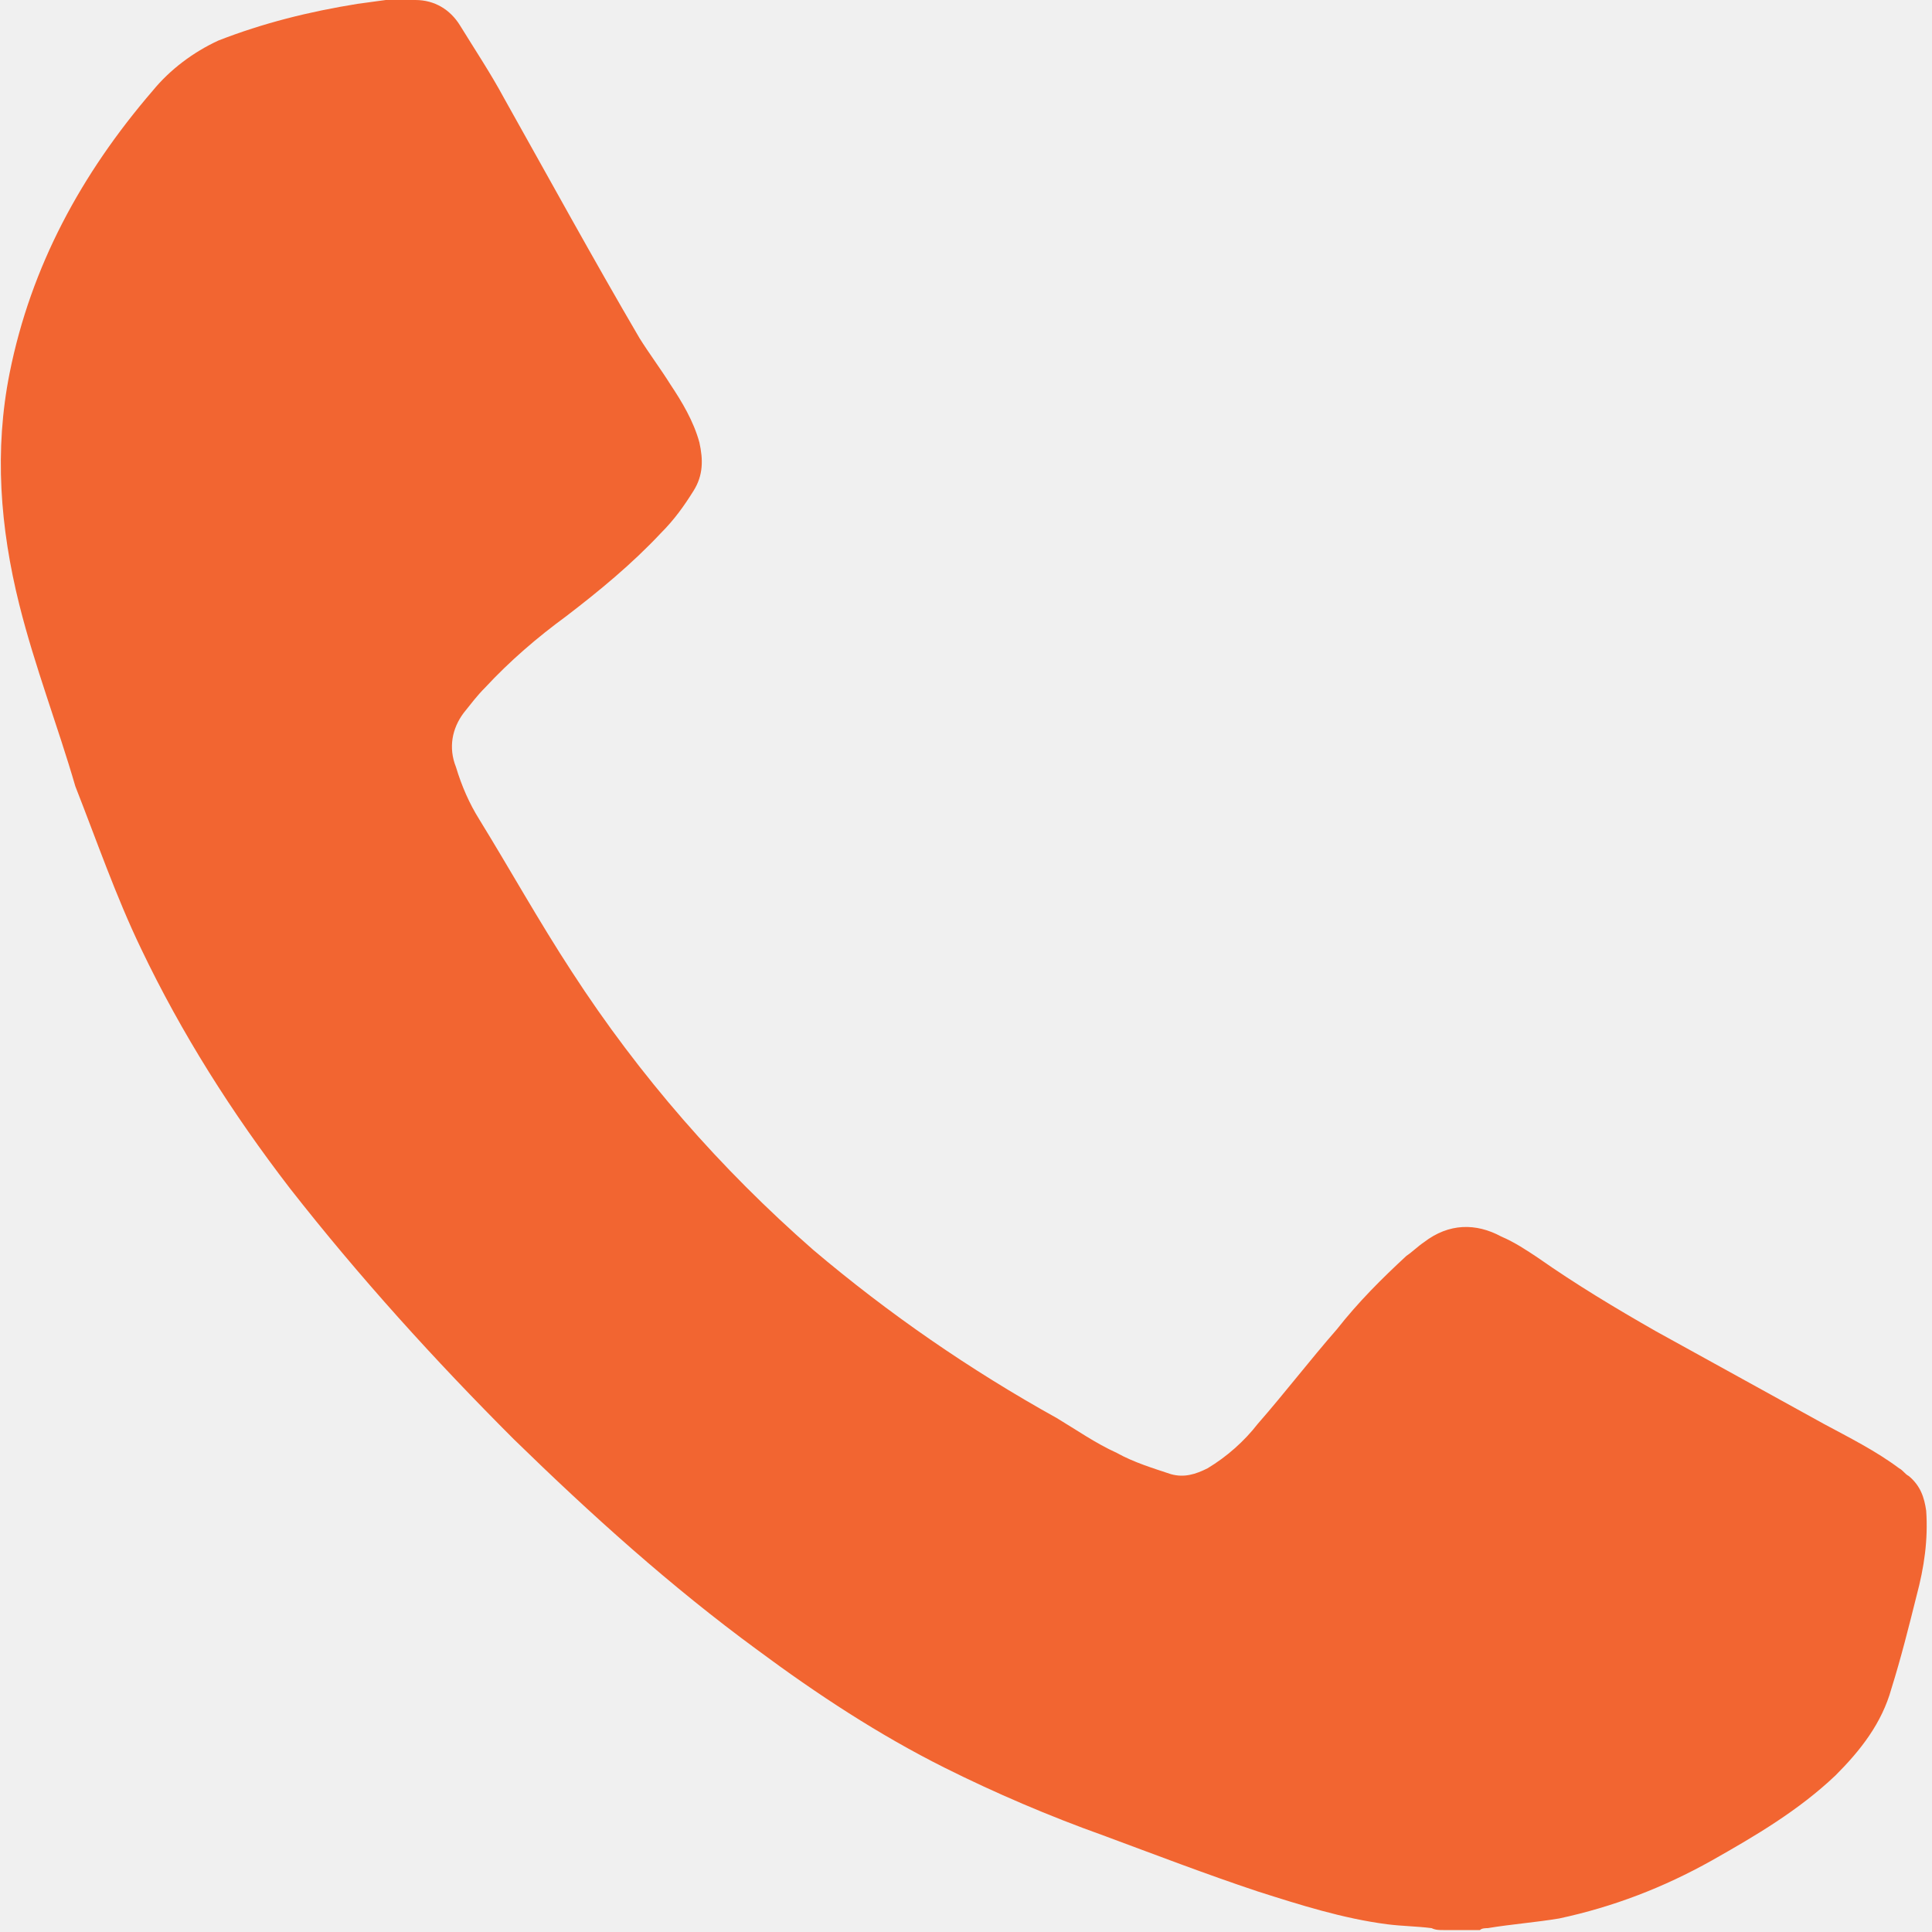
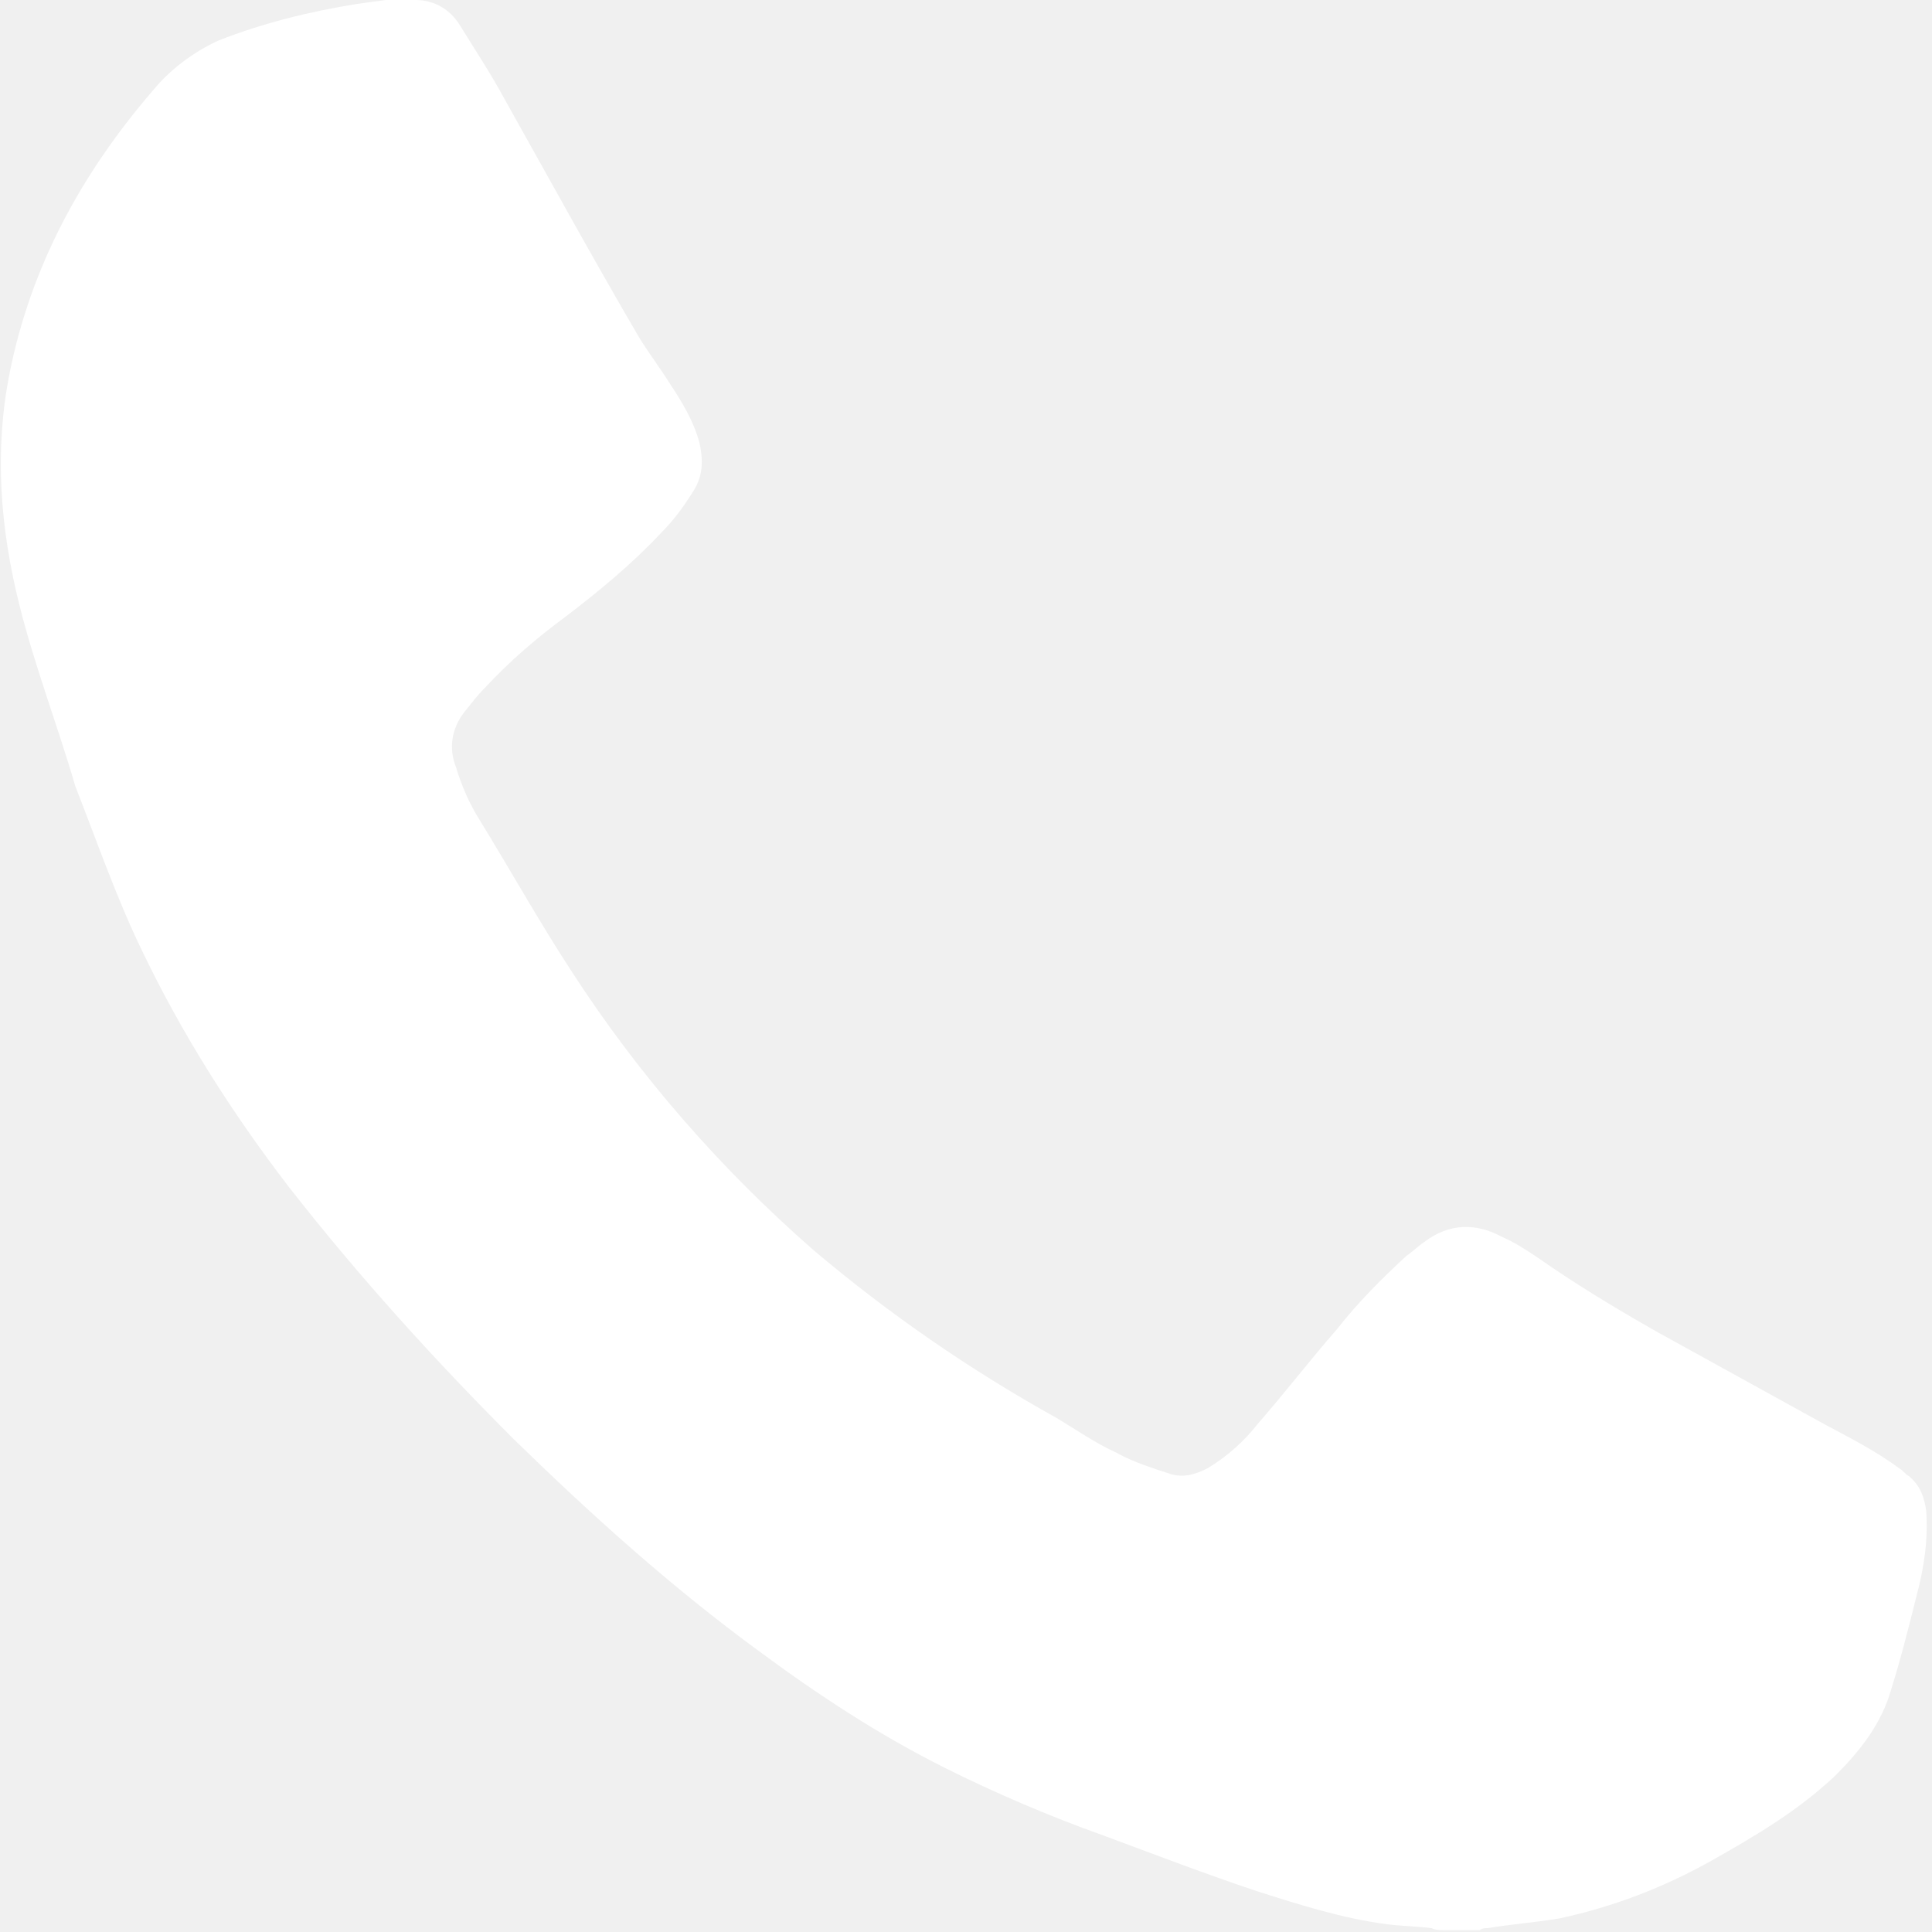
<svg xmlns="http://www.w3.org/2000/svg" id="twitter" viewBox="0 0 100 100">
  <style>
-     .st0{fill:#F26531;}
+     .st0{fill:#FFFFFF;}
  </style>
  <path id="_x31_ipuel.tif" class="st0" d="M21.3 0h.2c1 0 1.8.5 2.3 1.3.8 1.3 1.6 2.5 2.3 3.8 2.3 4.1 4.6 8.3 7 12.4.5.8 1.1 1.6 1.6 2.4.6.9 1.2 1.9 1.5 3 .2.9.2 1.7-.3 2.5s-1 1.5-1.7 2.2c-1.5 1.6-3.2 3-4.9 4.3-1.5 1.1-2.9 2.3-4.2 3.7-.4.4-.7.8-1.1 1.3-.6.8-.8 1.8-.4 2.8.3 1 .7 1.9 1.2 2.7 1.6 2.6 3.1 5.3 4.8 7.9 3.5 5.4 7.7 10.2 12.5 14.4 3.9 3.3 8.1 6.2 12.6 8.7 1 .6 2 1.3 3.1 1.8.9.5 1.9.8 2.8 1.1.7.2 1.3 0 1.9-.3 1-.6 1.9-1.4 2.6-2.3 1.4-1.6 2.7-3.3 4.1-4.9 1.1-1.4 2.3-2.6 3.6-3.8.3-.2.6-.5.9-.7 1.3-1 2.7-1 4-.3.7.3 1.3.7 1.9 1.1 2 1.4 4 2.6 6.1 3.8l8.7 4.8c1.3.7 2.7 1.4 3.9 2.3.2.1.3.3.5.4.6.5.8 1.1.9 1.8.1 1.5-.1 2.9-.5 4.4-.4 1.6-.8 3.2-1.3 4.8-.5 1.8-1.6 3.2-2.9 4.5-1.9 1.8-4.1 3.1-6.4 4.4-2.5 1.4-5.1 2.4-7.9 3-1.2.2-2.5.3-3.7.5-.1 0-.3 0-.4.1h-1.9c-.2 0-.4 0-.6-.1-.8-.1-1.5-.1-2.3-.2-2.3-.3-4.5-1-6.7-1.7-2.7-.9-5.3-1.9-8-2.9-2.8-1-5.6-2.2-8.2-3.5-3.4-1.7-6.6-3.8-9.7-6.1-4.5-3.3-8.6-7-12.6-10.9-4.1-4.1-8-8.4-11.6-13-3-3.9-5.6-8-7.7-12.4C6 46.4 5 43.5 3.9 40.7 3 37.6 1.8 34.5 1 31.3c-1-4-1.3-8-.5-12C1.6 13.8 4.2 9 7.9 4.7c.9-1.1 2.1-2 3.4-2.6C13.6 1.2 16 .6 18.5.2c.7-.1 1.5-.2 2.2-.3.2.1.4.1.6.1z" />
</svg>
